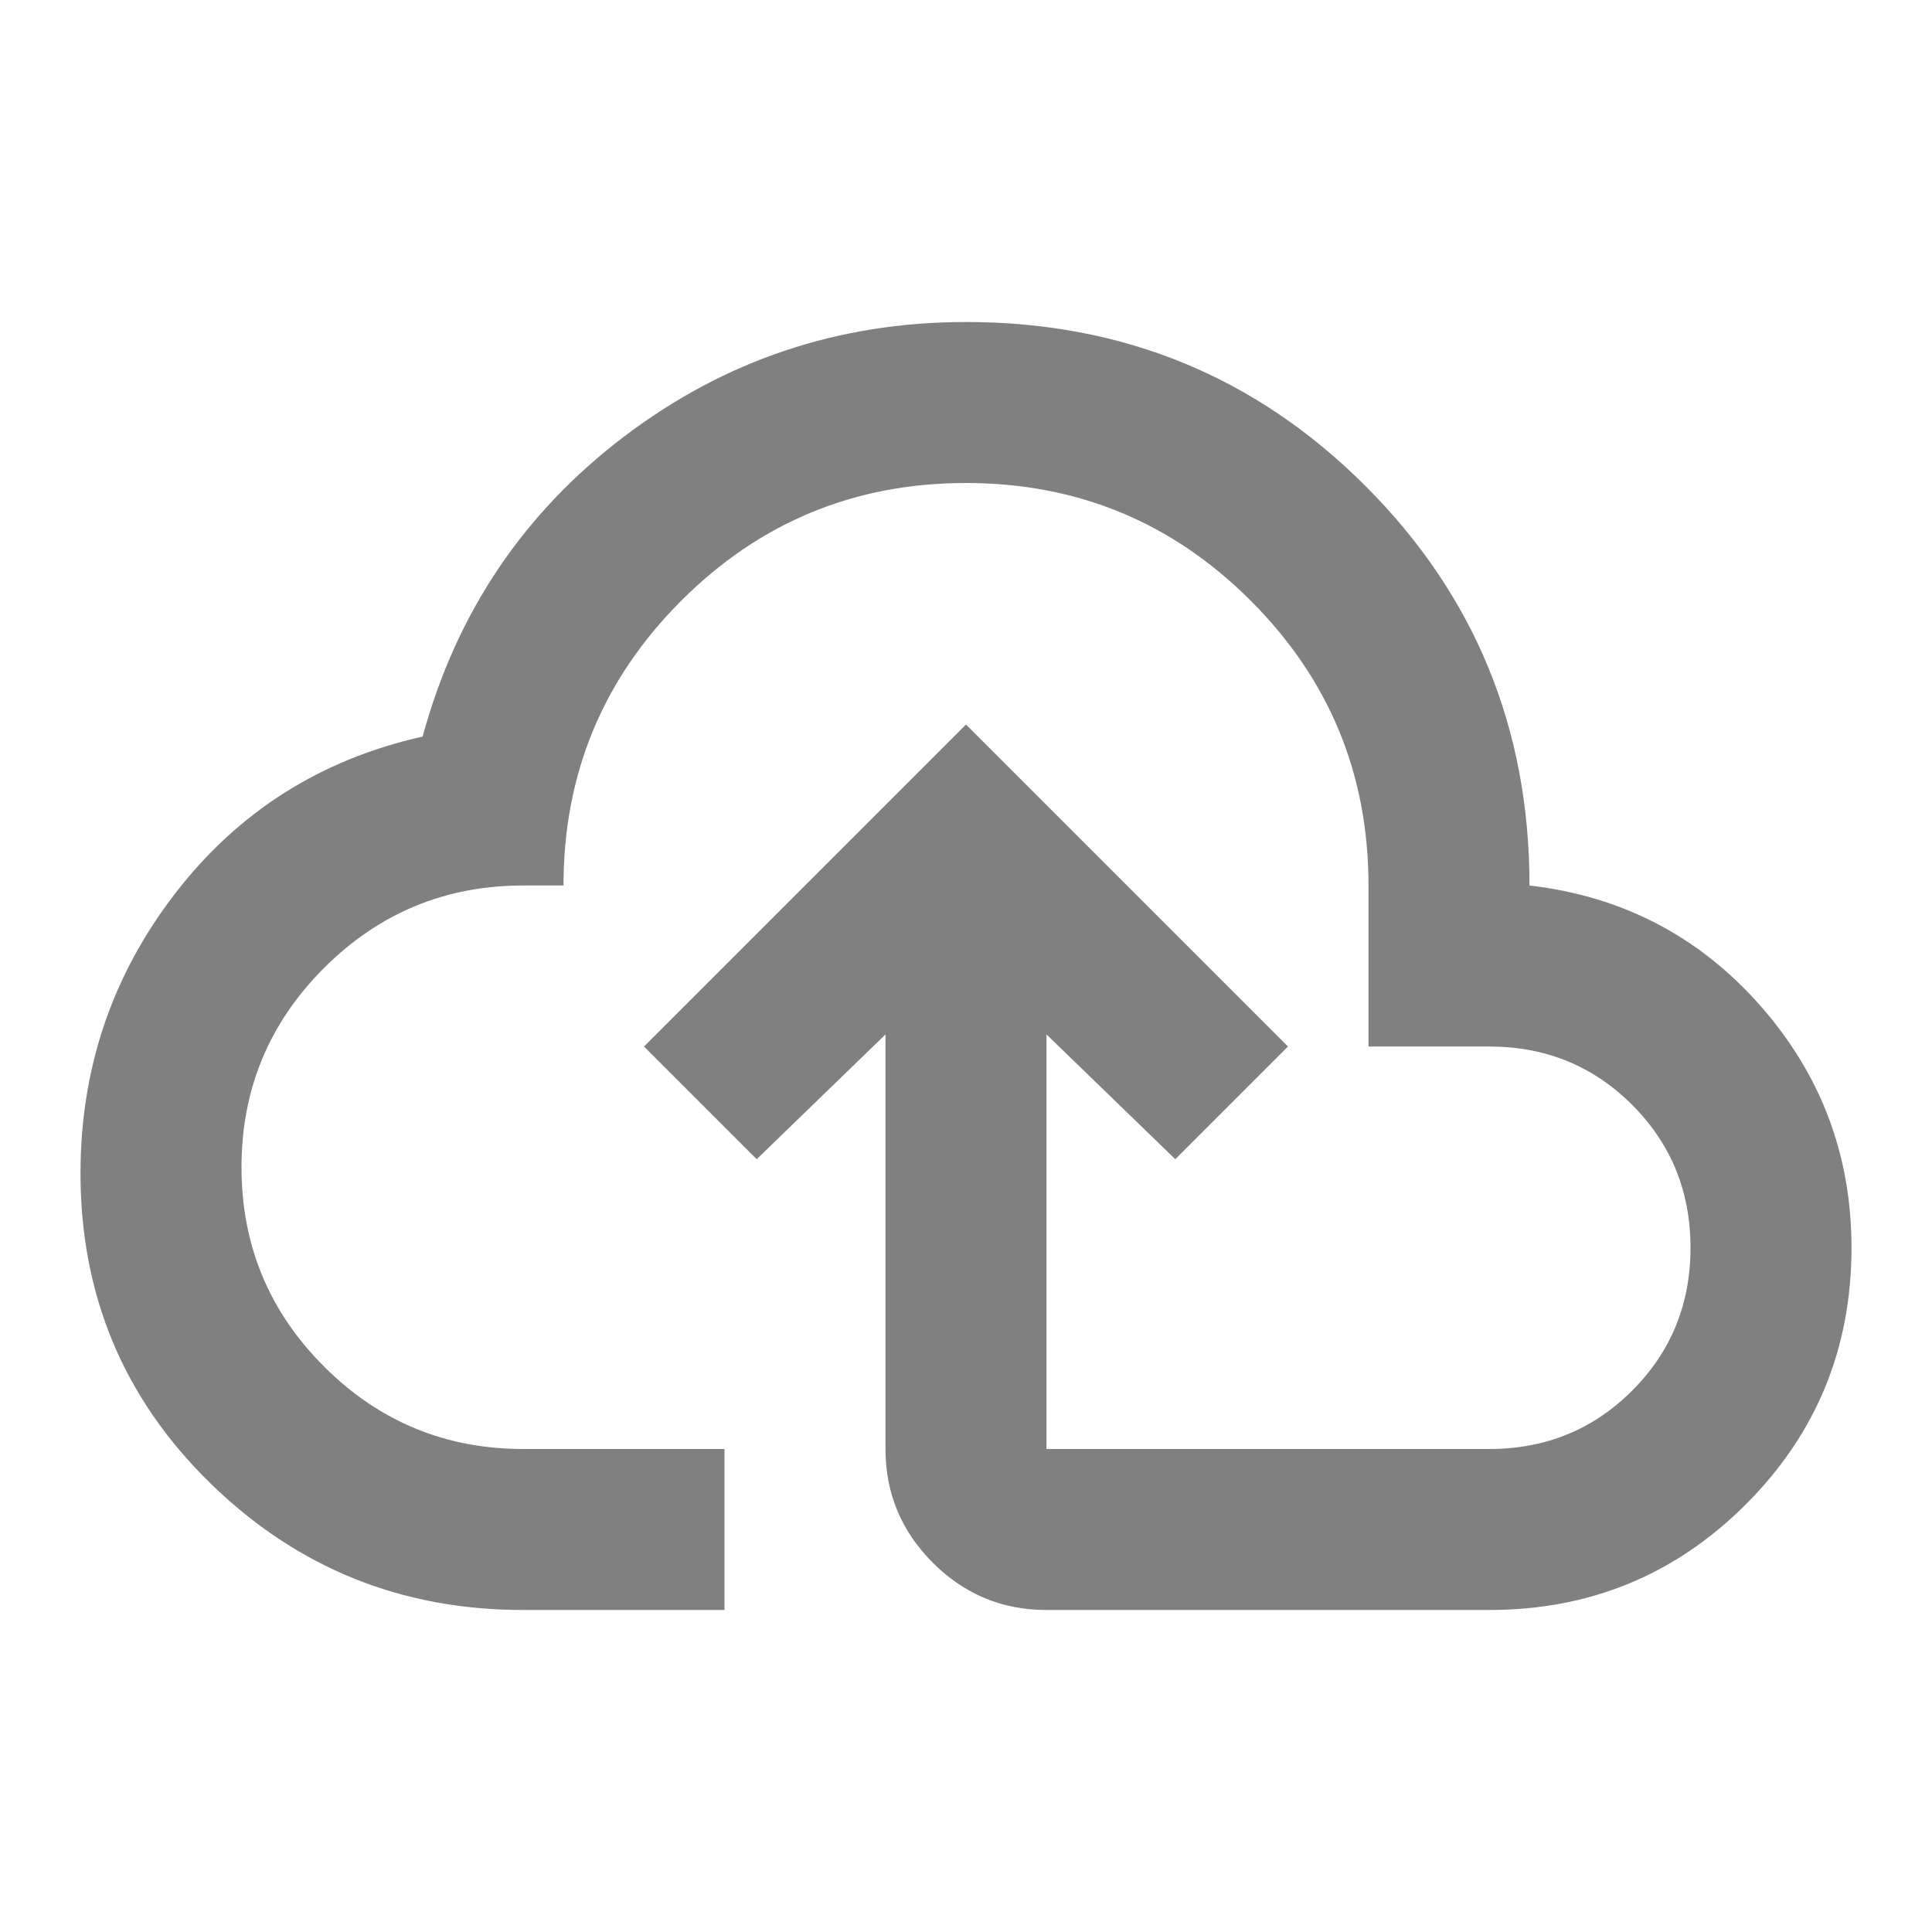
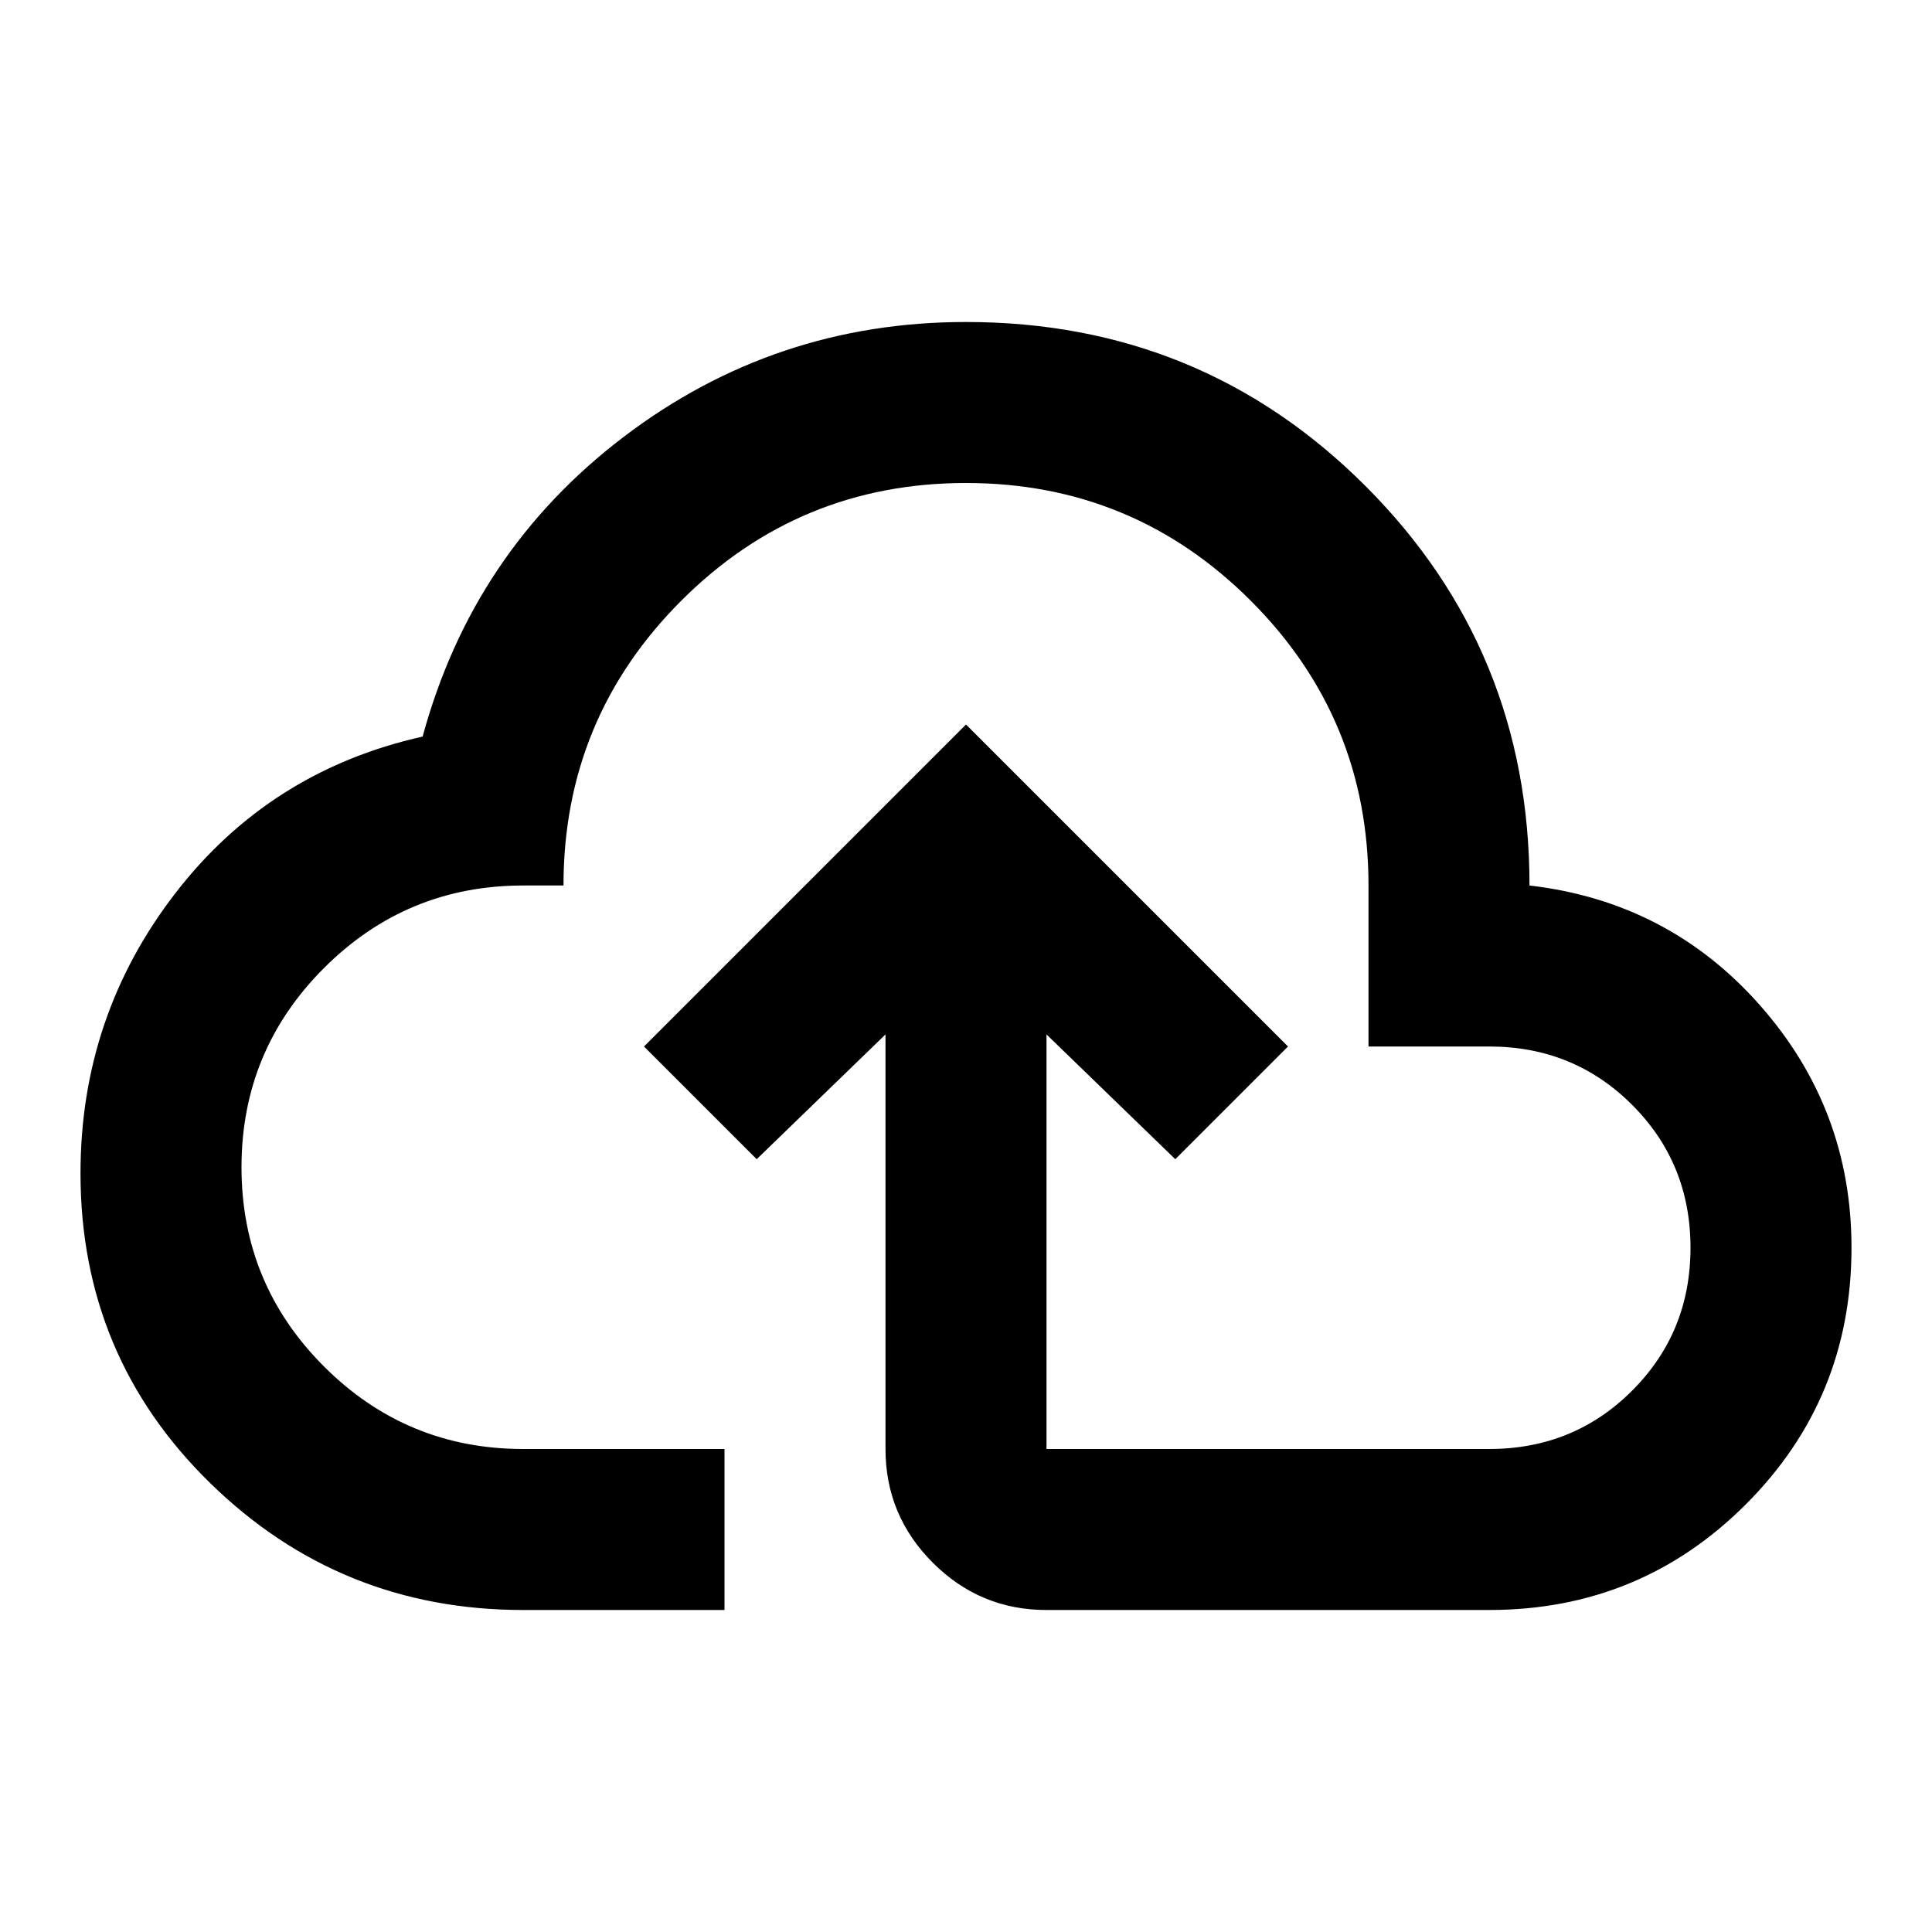
- <svg xmlns="http://www.w3.org/2000/svg" height="24px" viewBox="0 -960 960 960" width="24px" fill="#808080">
+ <svg xmlns="http://www.w3.org/2000/svg" height="24px" viewBox="0 -960 960 960" width="24px" fill="#000000">
  <path d="M260-160q-91 0-155.5-63T40-377q0-78 47-139t123-78q25-92 100-149t170-57q117 0 198.5 81.5T760-520q69 8 114.5 59.5T920-340q0 75-52.5 127.5T740-160H520q-33 0-56.5-23.5T440-240v-206l-64 62-56-56 160-160 160 160-56 56-64-62v206h220q42 0 71-29t29-71q0-42-29-71t-71-29h-60v-80q0-83-58.5-141.5T480-720q-83 0-141.5 58.5T280-520h-20q-58 0-99 41t-41 99q0 58 41 99t99 41h100v80H260Zm220-280Z" />
</svg>
